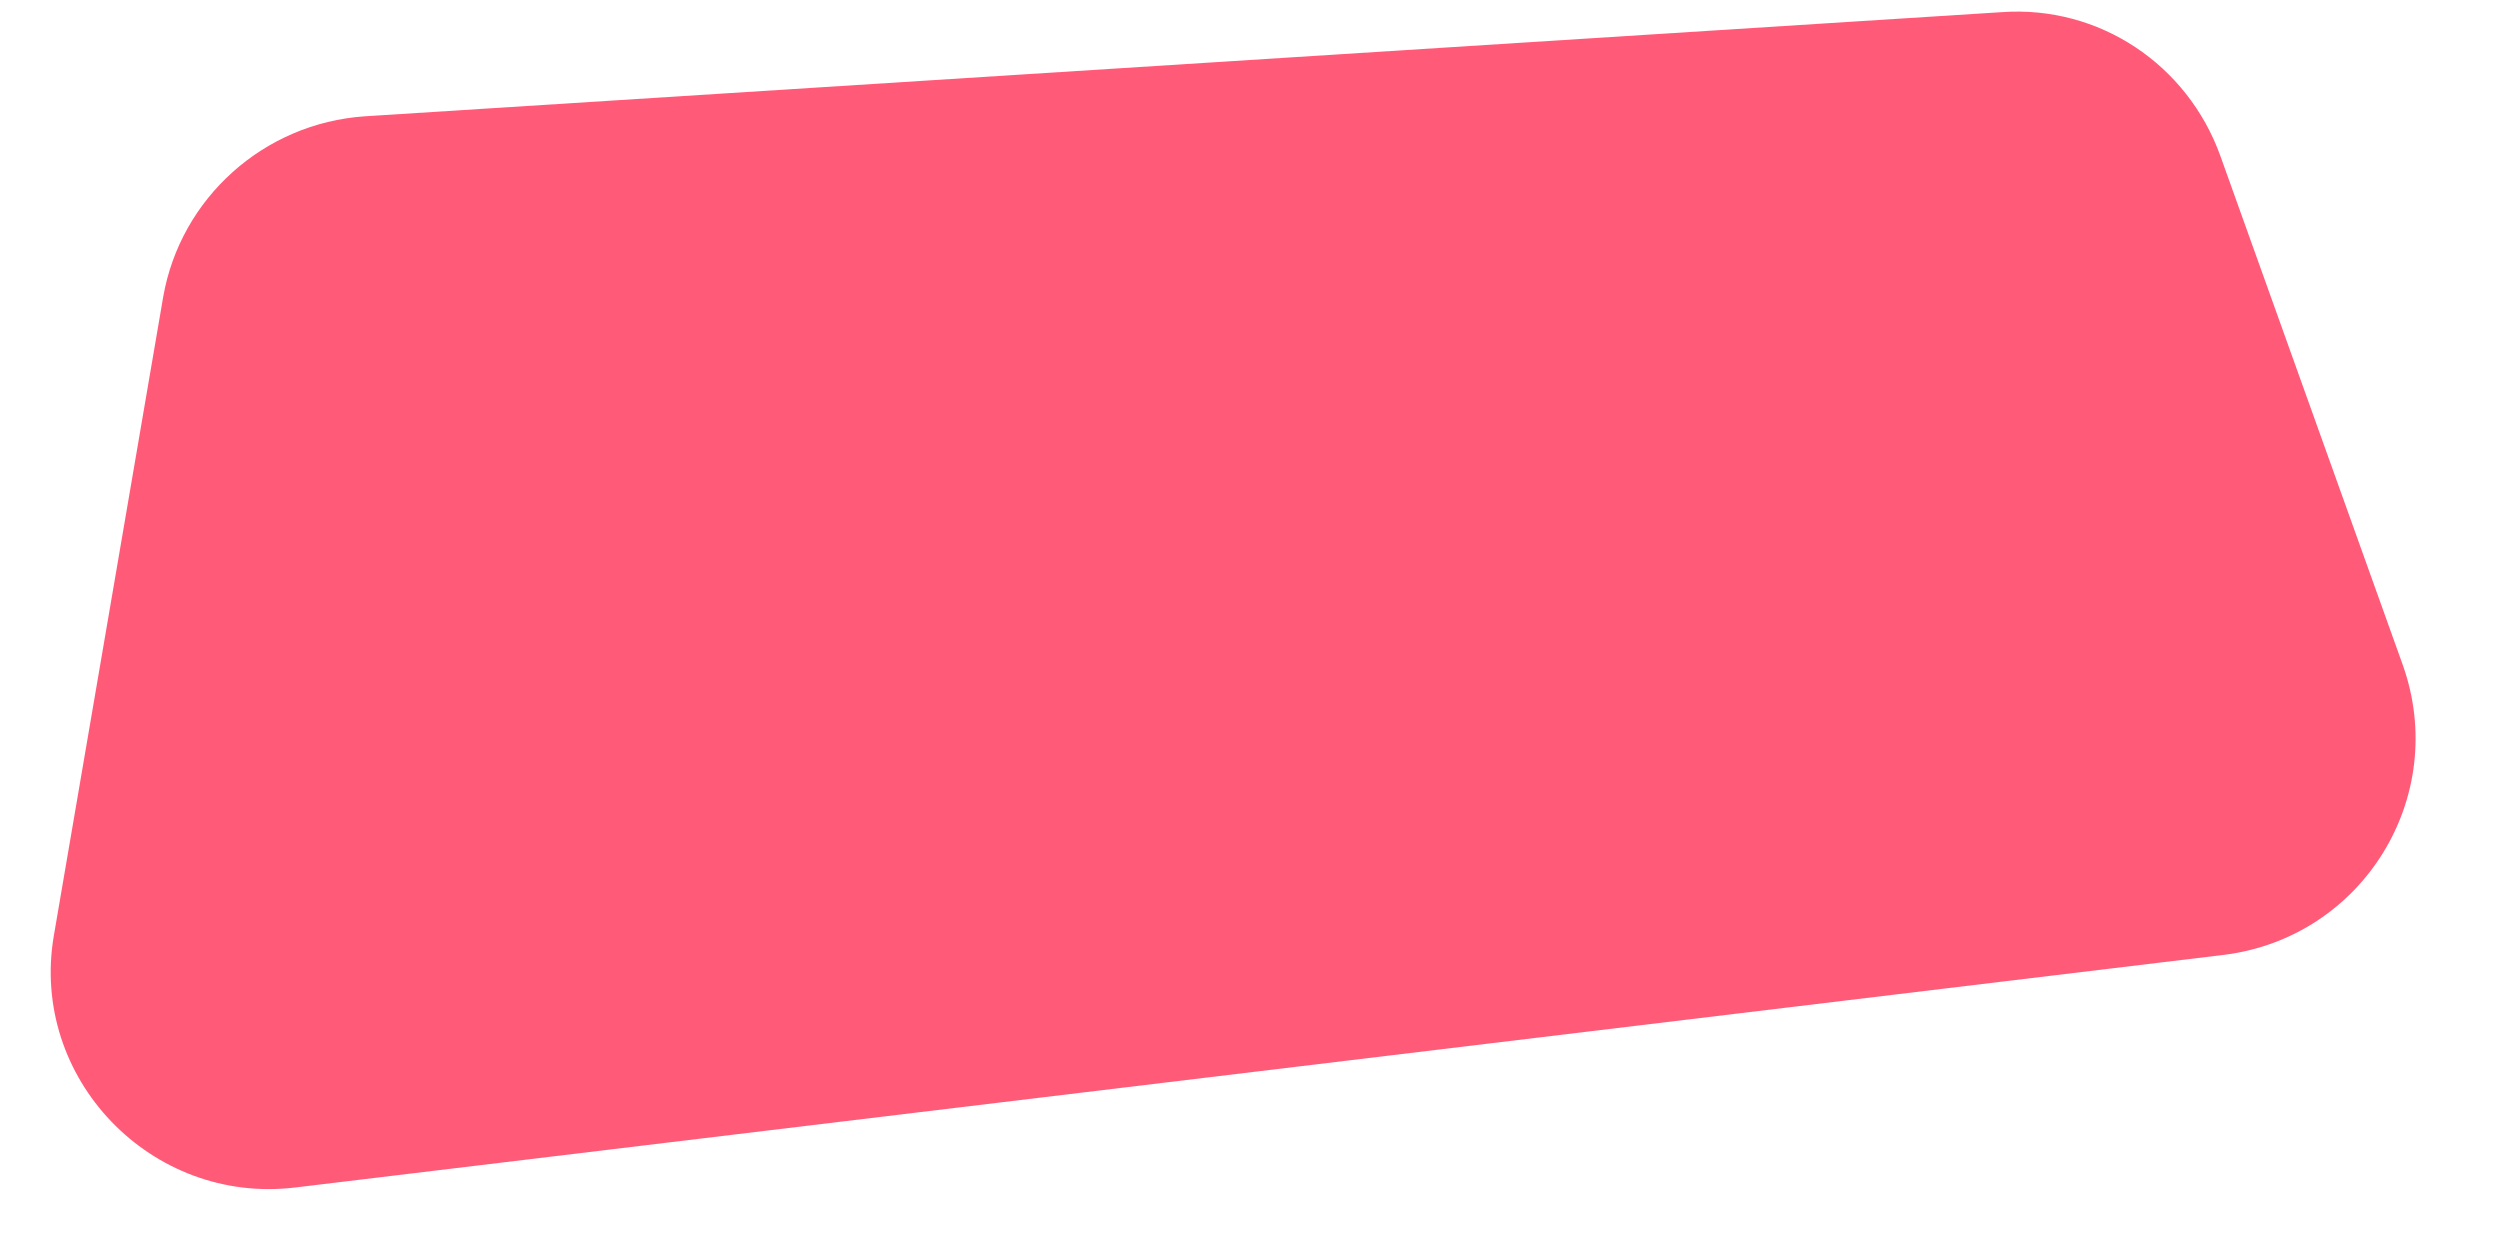
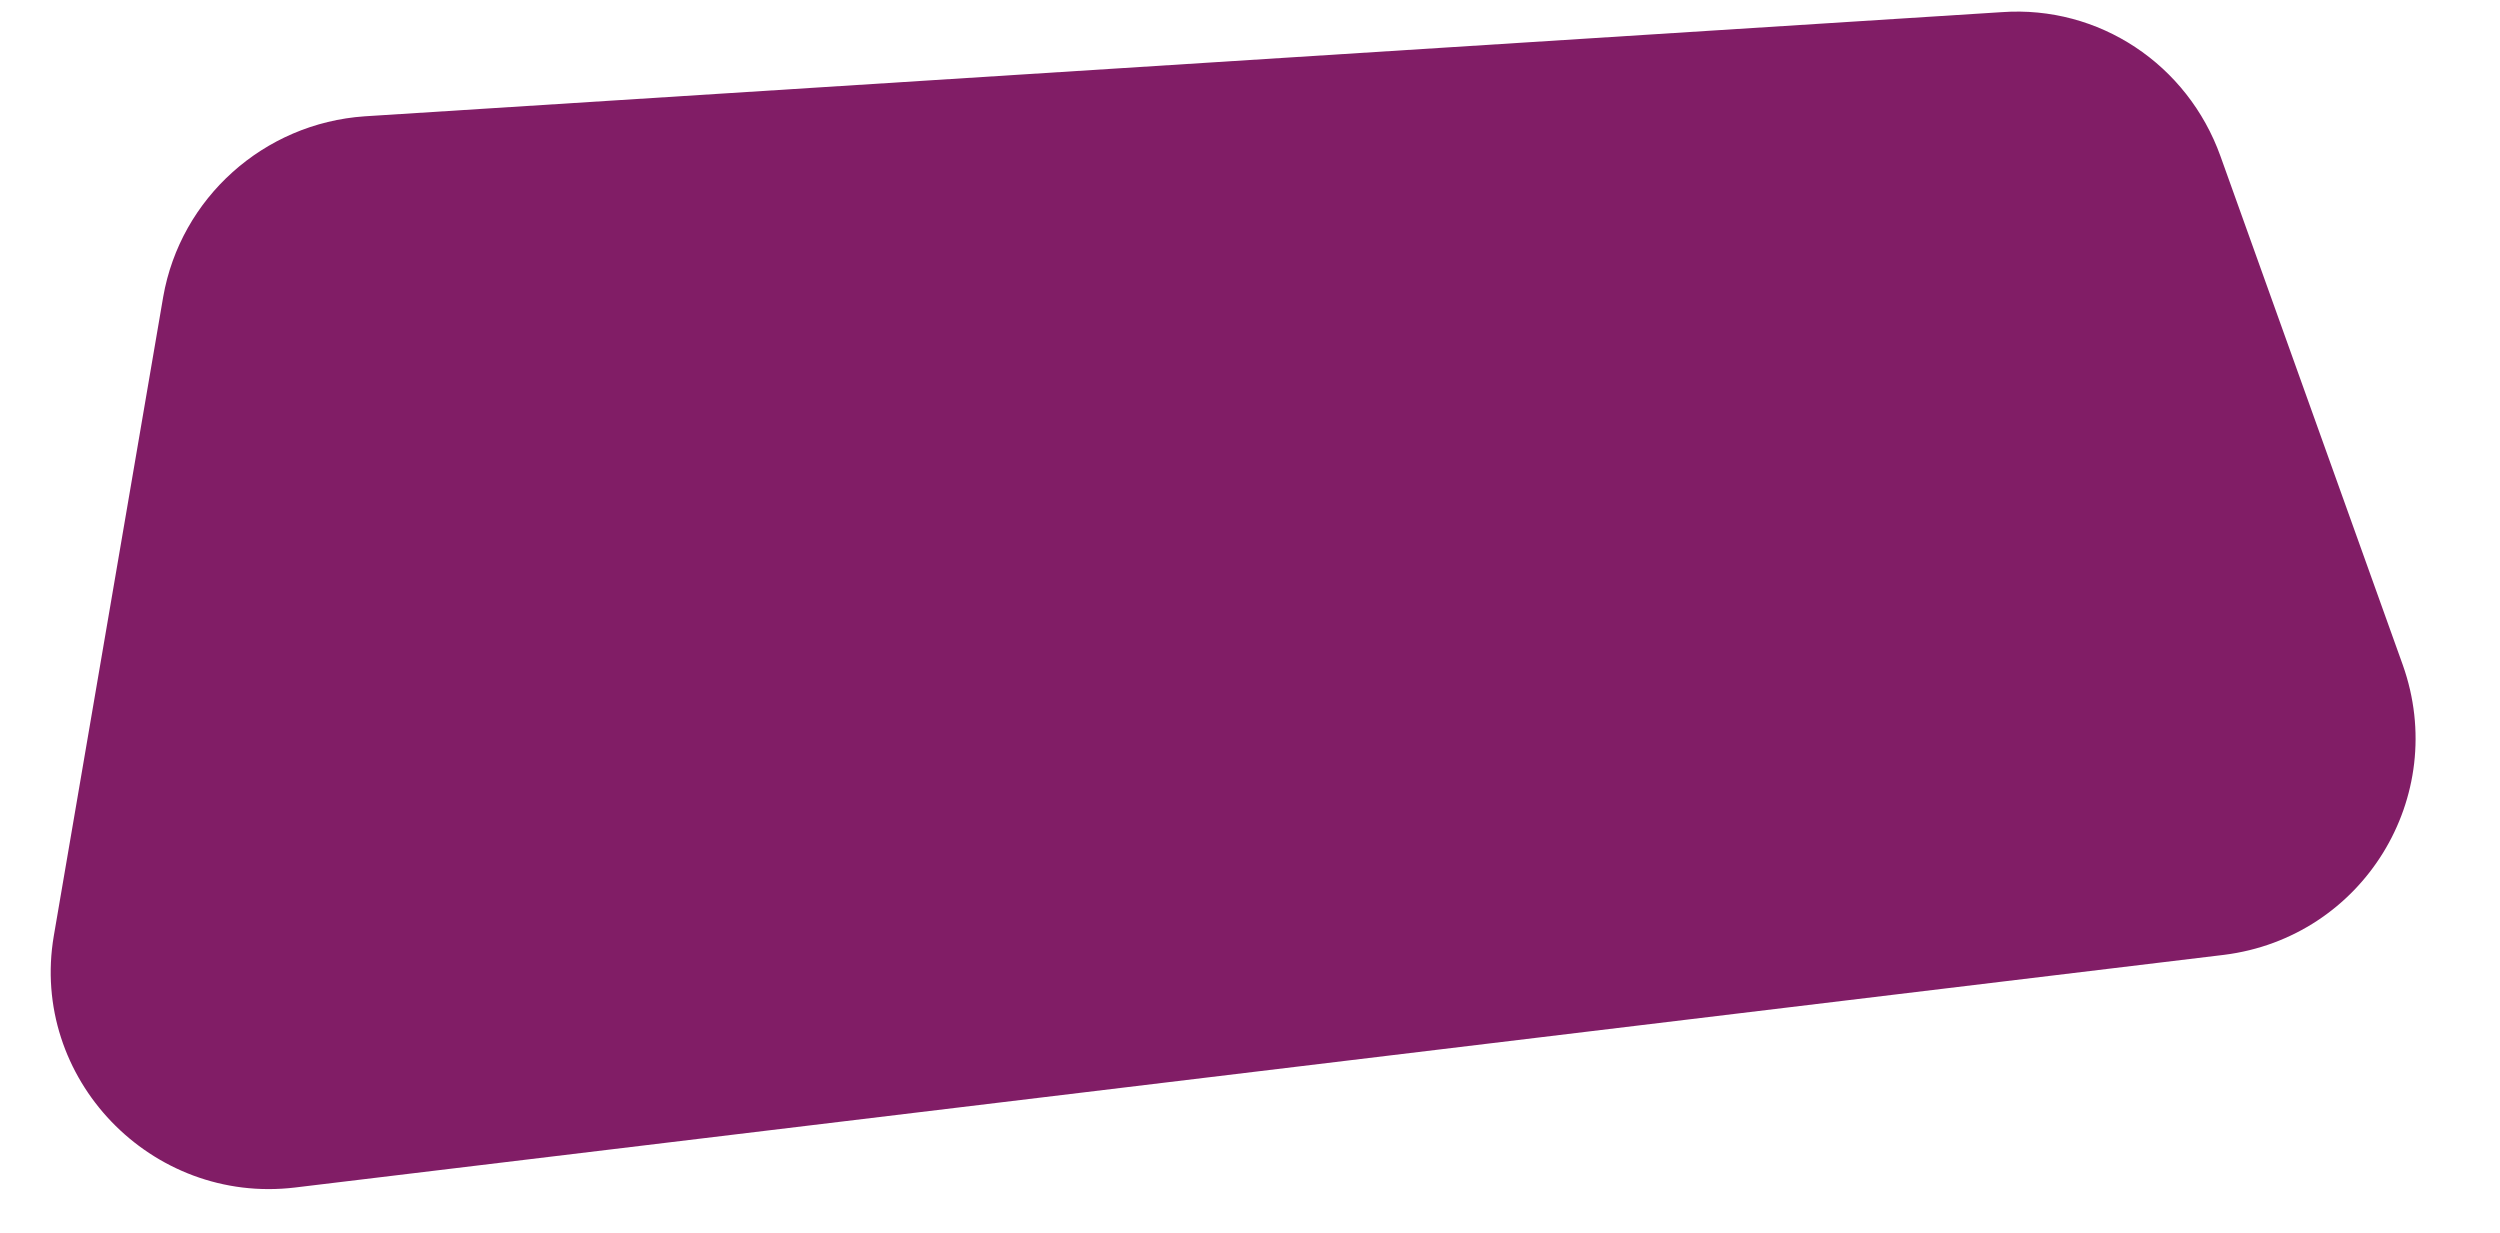
<svg xmlns="http://www.w3.org/2000/svg" version="1.1" id="Capa_1" x="0px" y="0px" viewBox="0 0 144 71" style="enable-background:new 0 0 144 71;" xml:space="preserve">
  <style type="text/css">
- 	.st0{fill:#FF5B79;}
+ 	.st0{fill:#811d66;}
</style>
  <path class="st0" d="M9.4,17.1c1-5.7,5.8-10,11.6-10.4l94.3-6c5.6-0.4,10.7,3,12.6,8.3l10.5,29.3c2.7,7.6-2.3,15.7-10.3,16.7  L17,68.4c-8.3,1-15.3-6.3-13.9-14.5L9.4,17.1z" />
</svg>
